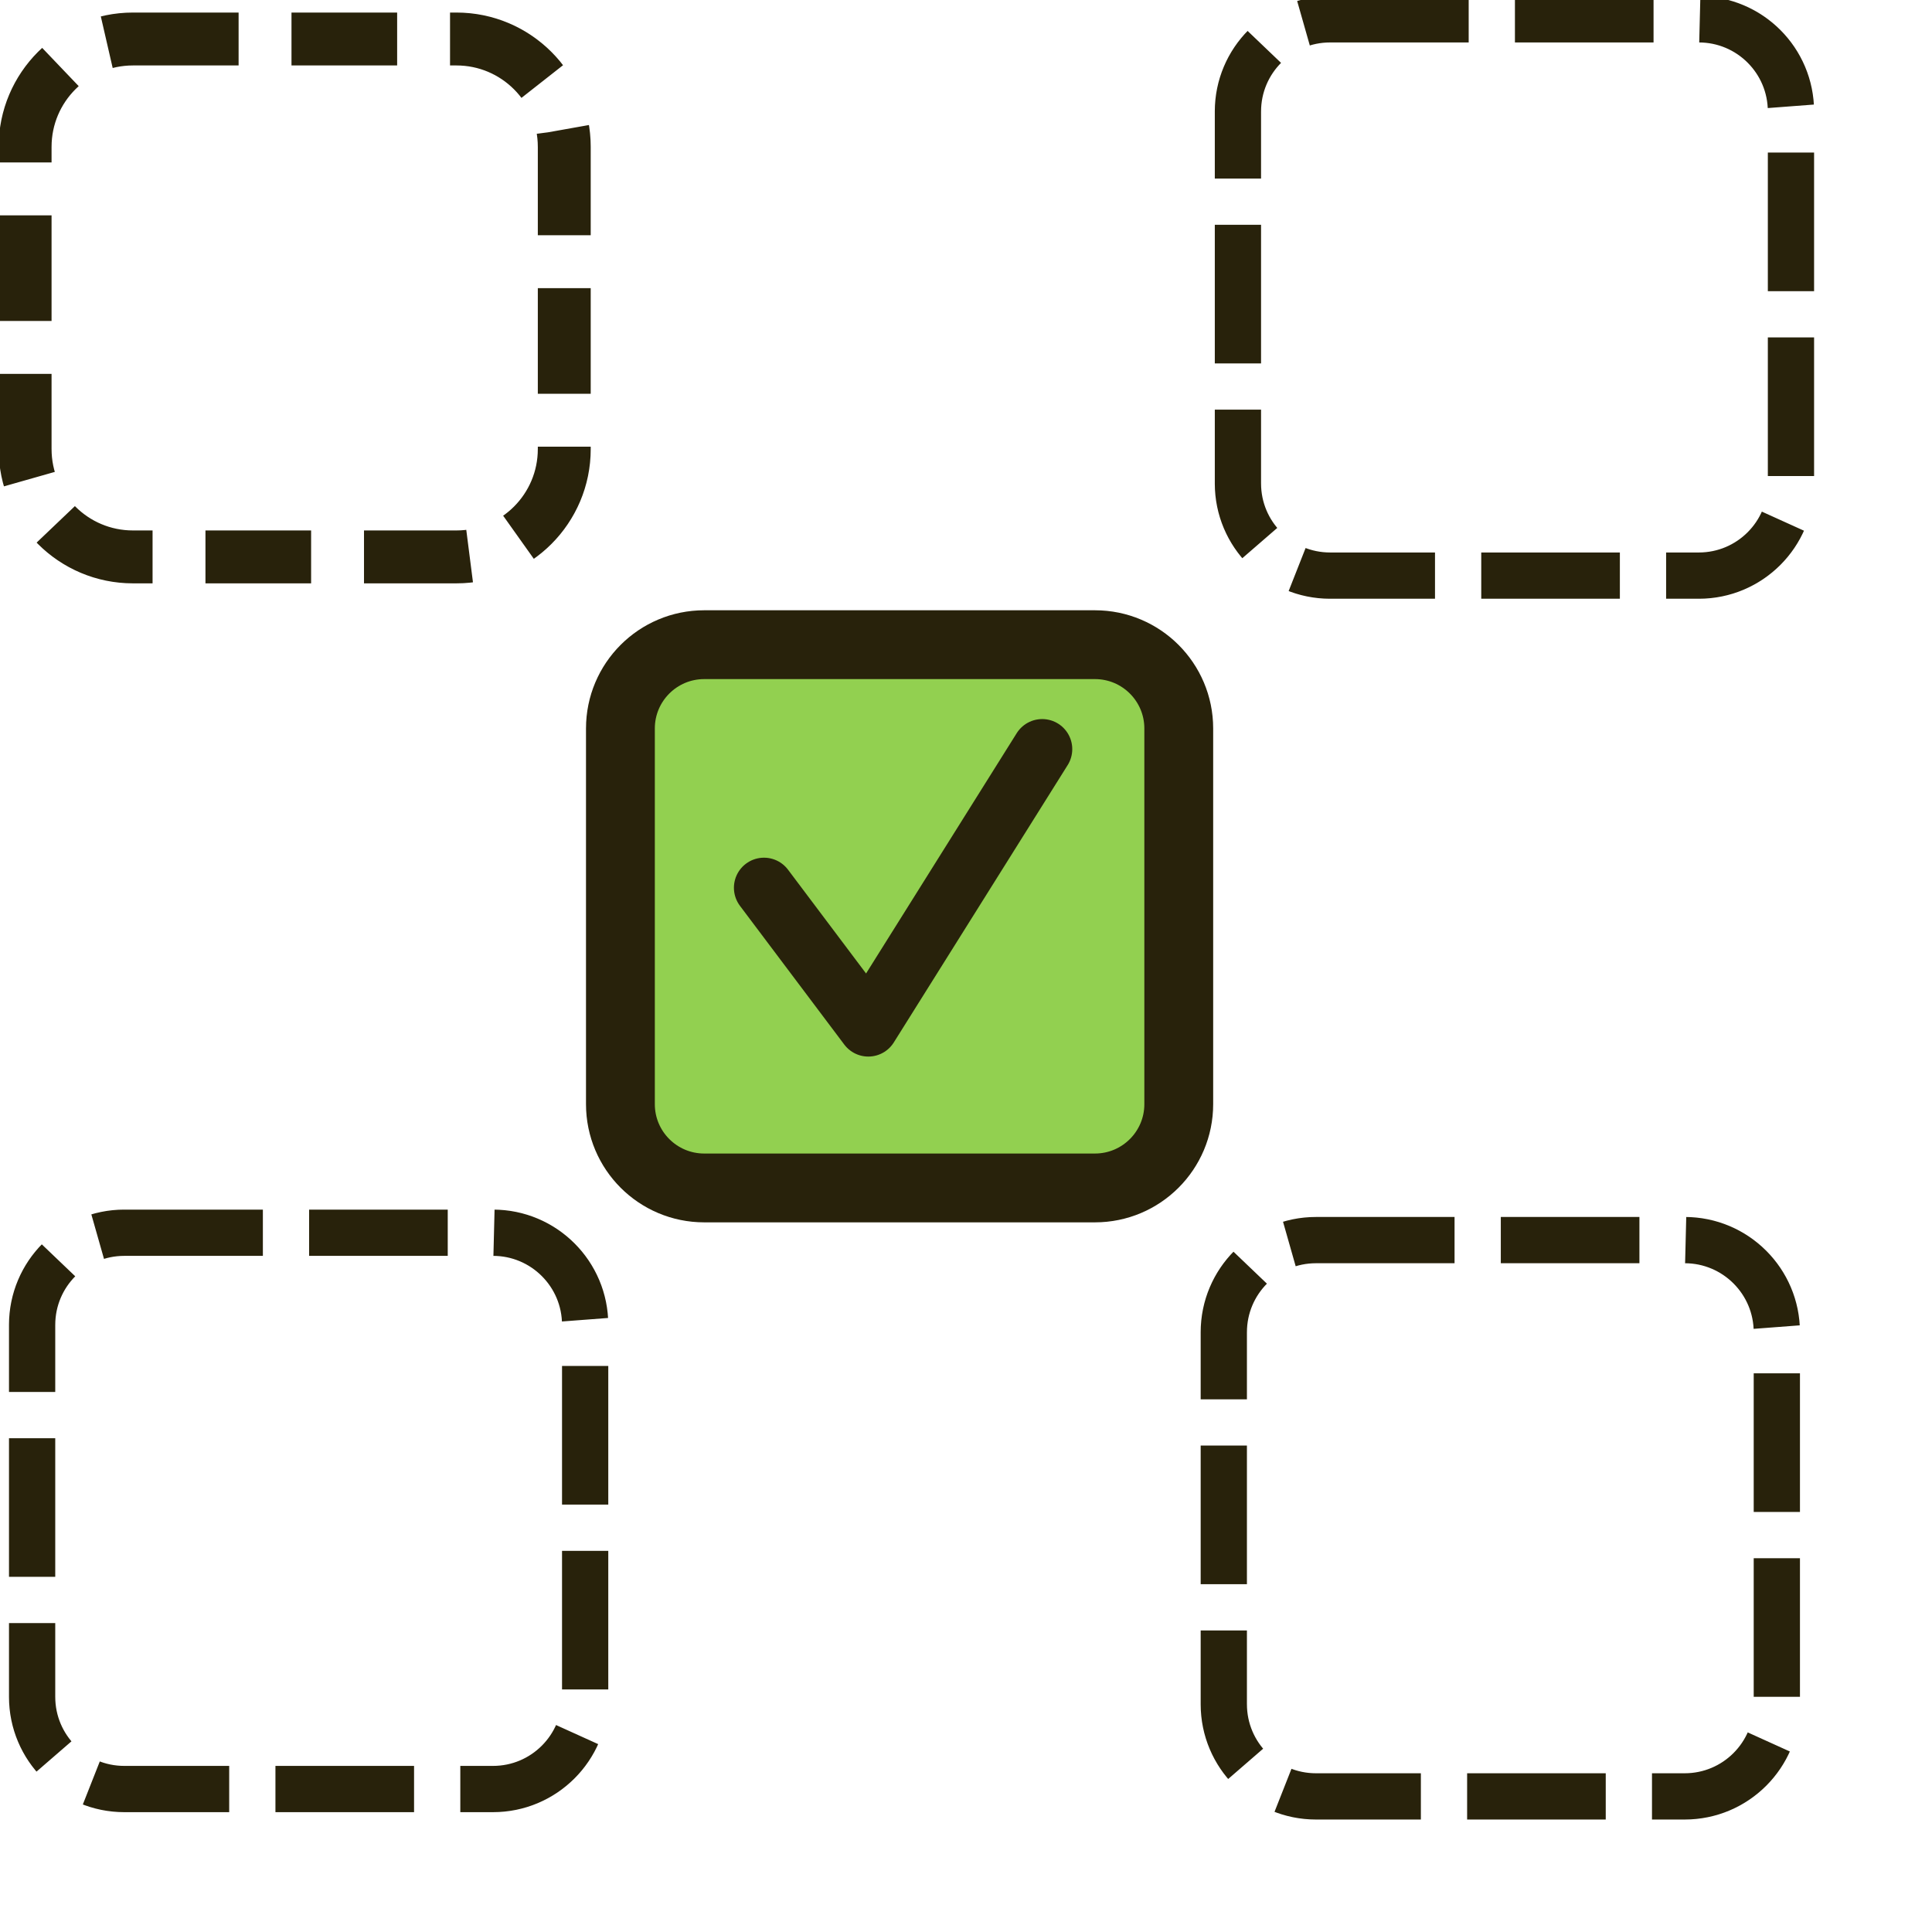
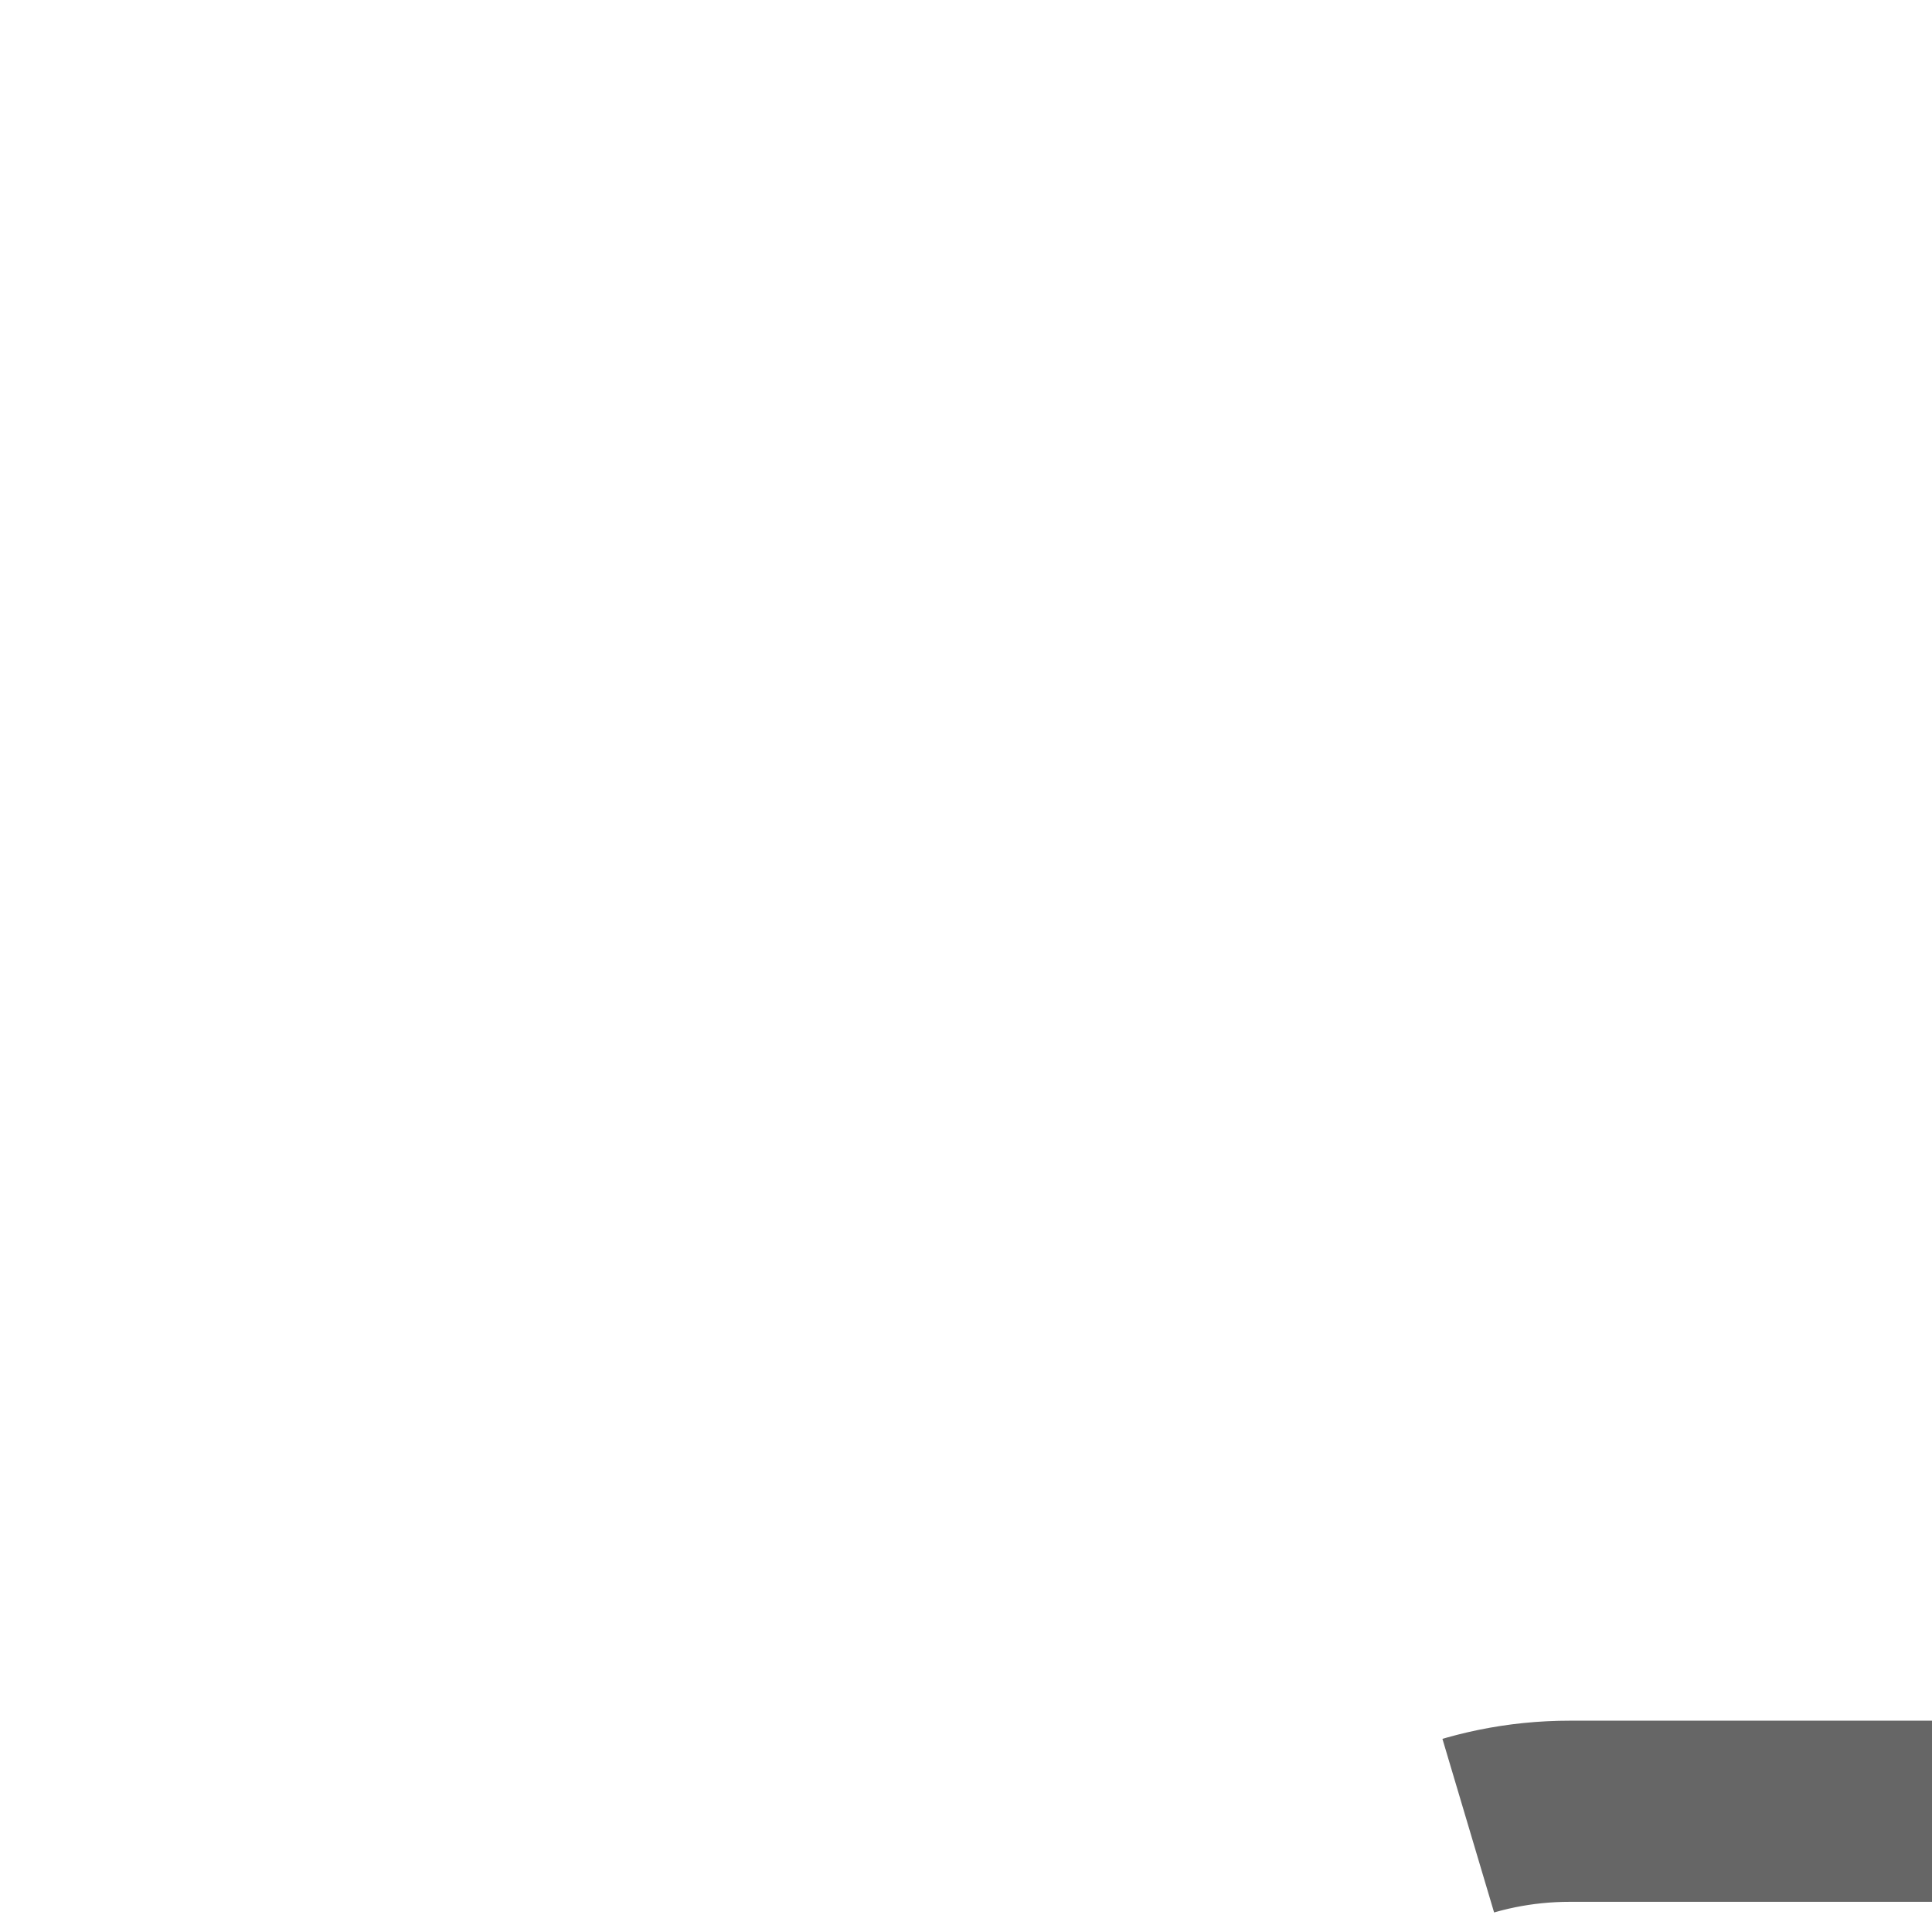
<svg xmlns="http://www.w3.org/2000/svg" viewBox="0 0 16 16" version="1.1" id="svg4" width="16" height="16">
  <defs id="defs4" />
-   <rect x="0.208" y="0.323" width="4.465" height="4.289" rx="0.893" fill="none" stroke="#546e7a" stroke-width="0.438" stroke-dasharray="3" opacity="0.6" id="rect1" style="stroke-dasharray:0.875, 0.438;stroke-dashoffset:0;stroke:#28220b;opacity:1" />
-   <rect x="10.252" y="0.16" width="4.58" height="4.607" rx="0.763" fill="none" stroke="#546e7a" stroke-width="0.383" stroke-dasharray="3" opacity="0.6" id="rect2" style="stroke-dasharray:1.148, 0.383;stroke-dashoffset:0;stroke:#28220b;stroke-opacity:1;opacity:1" />
-   <rect x="10.135" y="10.27" width="4.58" height="4.607" rx="0.763" fill="none" stroke="#546e7a" stroke-width="0.383" stroke-dasharray="3" opacity="0.6" id="rect2-6" style="stroke-dasharray:1.148, 0.383;stroke-dashoffset:0;stroke:#28220b;opacity:1" />
-   <rect x="0.266" y="10.209" width="4.58" height="4.607" rx="0.763" fill="none" stroke="#546e7a" stroke-width="0.383" stroke-dasharray="3" opacity="0.6" id="rect2-6-5" style="stroke-dasharray:1.148, 0.383;stroke-dashoffset:0;stroke:#28220b;opacity:1" />
-   <rect x="5.138" y="5.339" width="4.624" height="4.499" rx="0.694" fill="#f0f4f5" stroke="#546e7a" stroke-width="0.57" id="rect4" style="stroke:#28220b;opacity:1;fill:#92d050;fill-opacity:1" />
-   <path d="m 6.327,7.352 0.864,1.149 1.44,-2.297" fill="none" stroke="#546e7a" stroke-width="0.498" stroke-linecap="round" stroke-linejoin="round" id="path4" style="stroke:#28220b;opacity:1" />
+   <rect x="10" y="15" width="15" height="15" rx="3" fill="none" stroke="#546E7A" stroke-width="1.5" stroke-dasharray="3" opacity="0.6" id="rect1" style="stroke:#000000" />
+   <rect x="75" y="20" width="18" height="18" rx="3" fill="none" stroke="#546E7A" stroke-width="1.5" stroke-dasharray="3" opacity="0.6" id="rect2" style="stroke:#000000" />
+   <rect x="65" y="70" width="12" height="12" rx="2" fill="none" stroke="#546E7A" stroke-width="1.5" stroke-dasharray="3" opacity="0.6" id="rect3" style="stroke:#000000;stroke-opacity:1" />
+   <rect x="30" y="30" width="40" height="40" rx="6" fill="#F0F4F5" stroke="#546E7A" stroke-width="5" id="rect4" style="fill:#92d050;fill-opacity:1;stroke:#000000" />
+   <path d="m 42,50 6,6 10,-12" fill="none" stroke="#546E7A" stroke-width="3" stroke-linecap="round" stroke-linejoin="round" id="path4" style="stroke:#000000" />
</svg>
